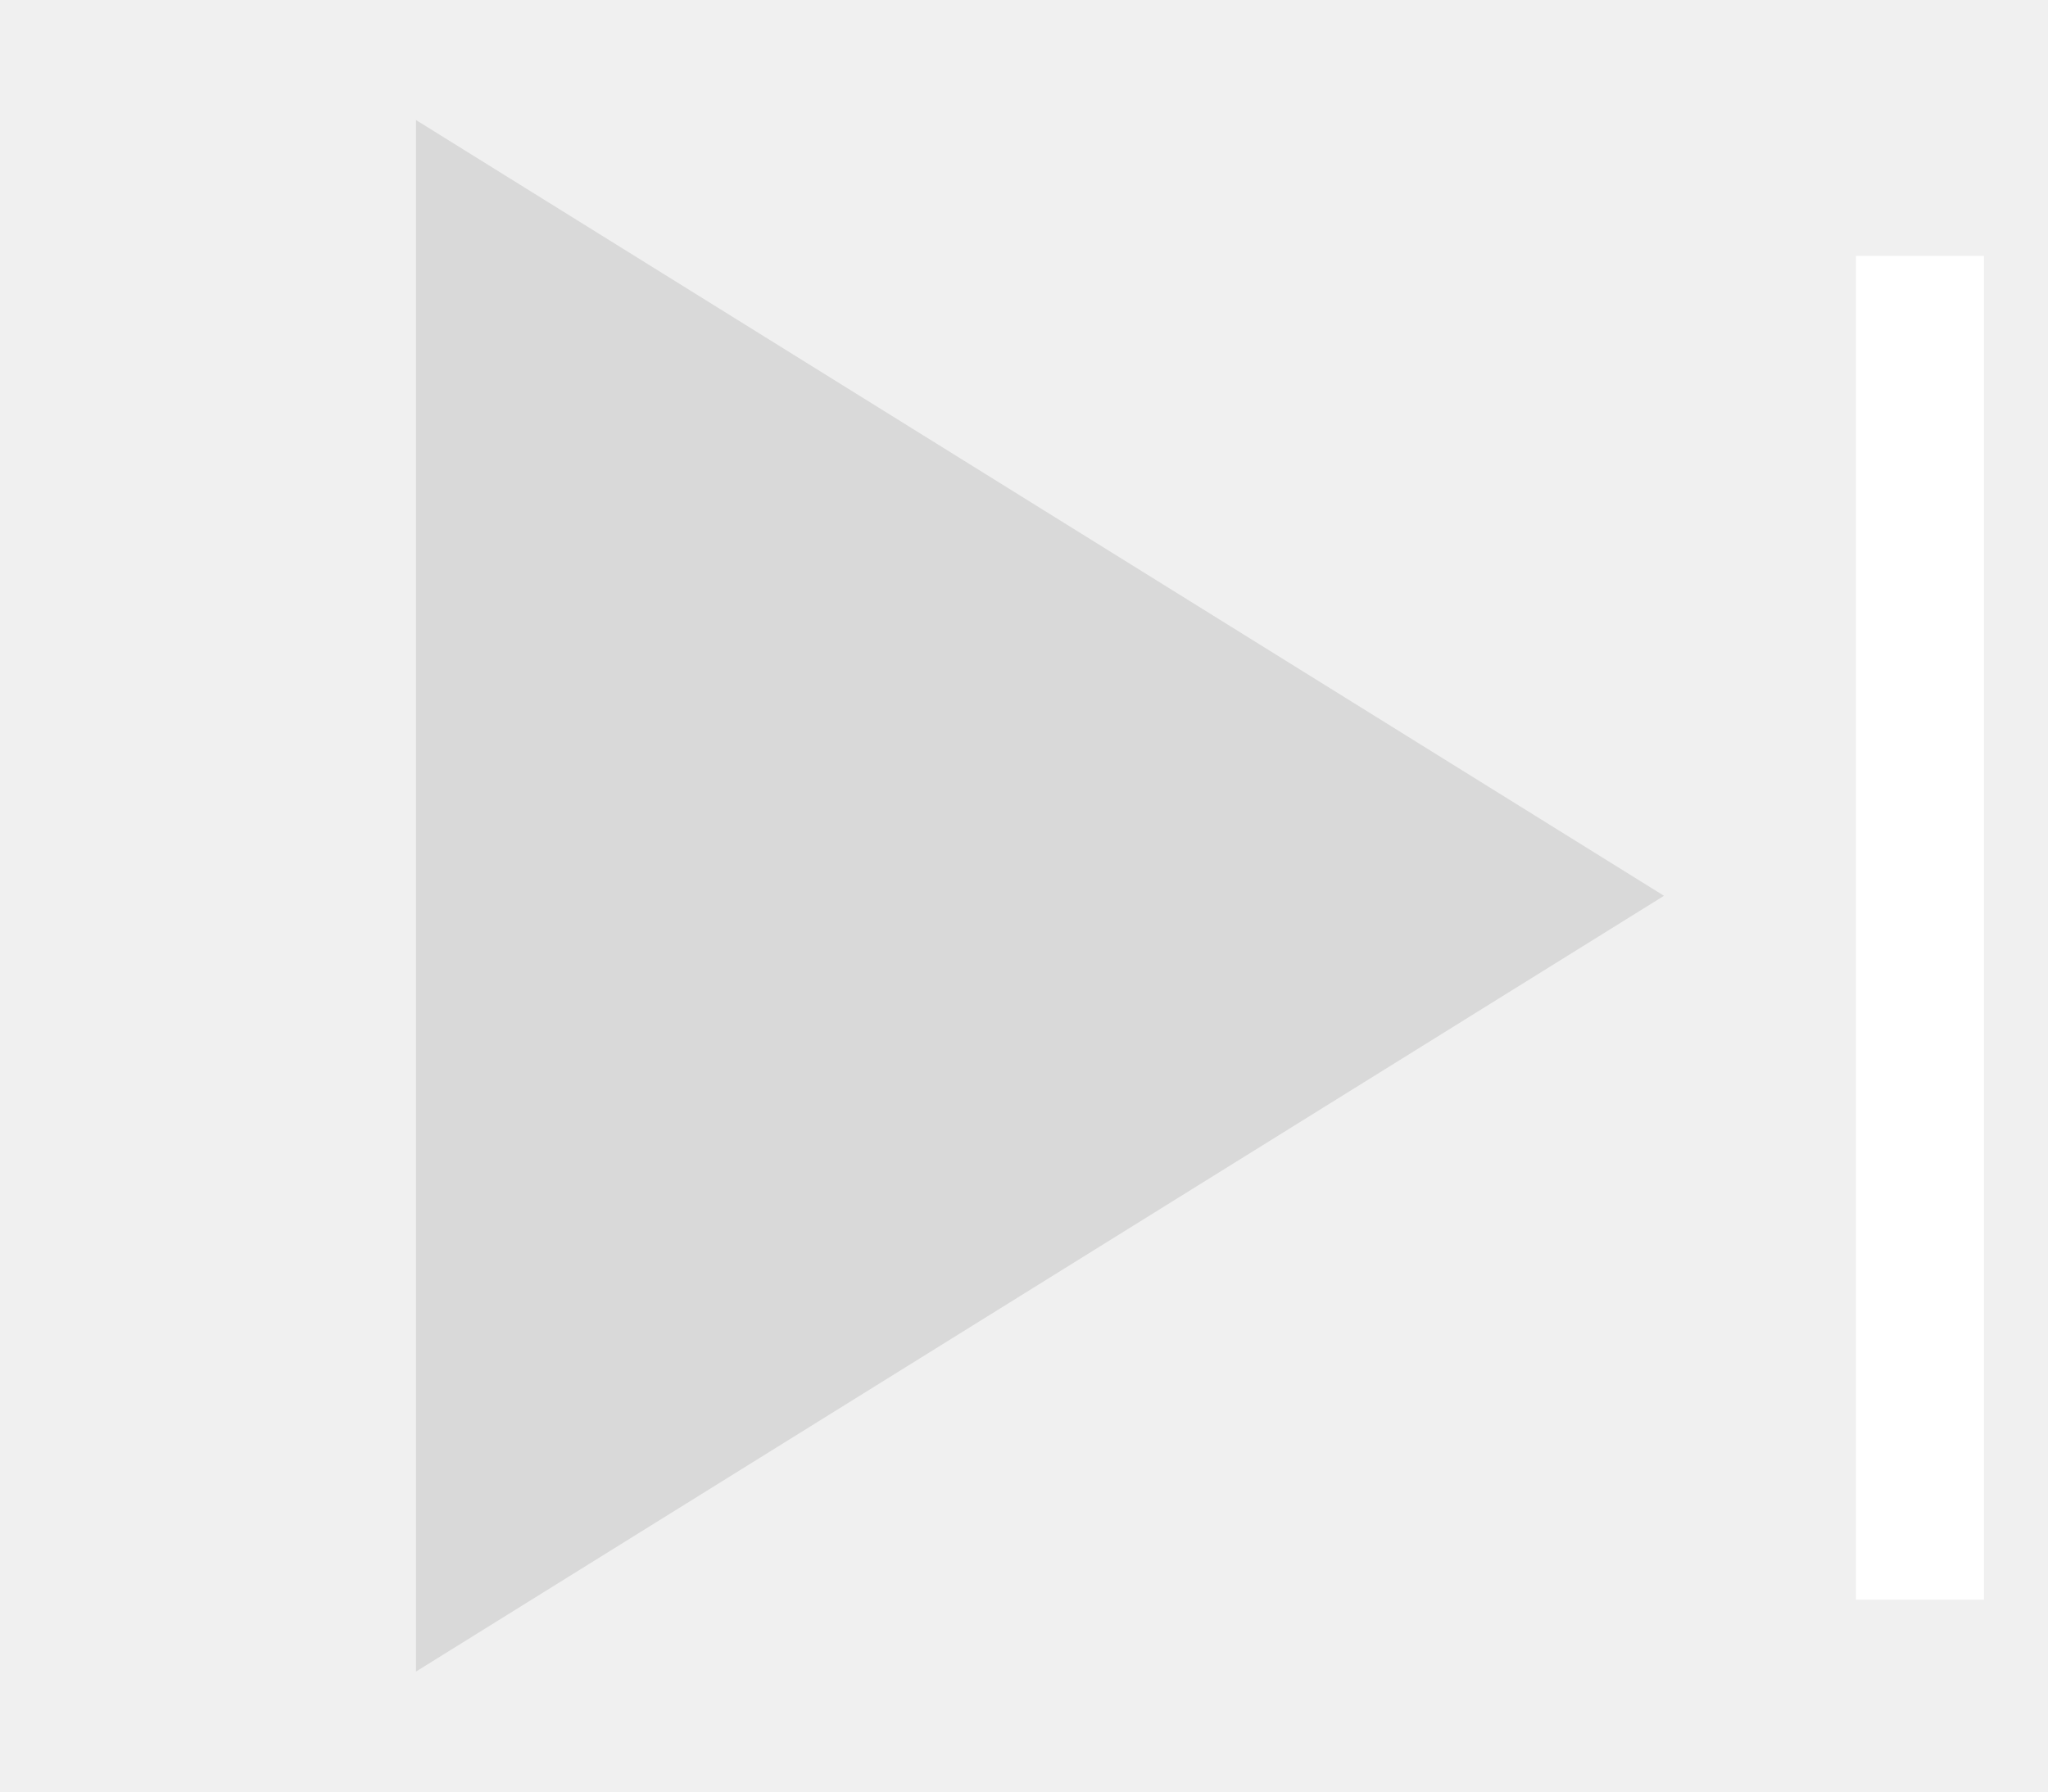
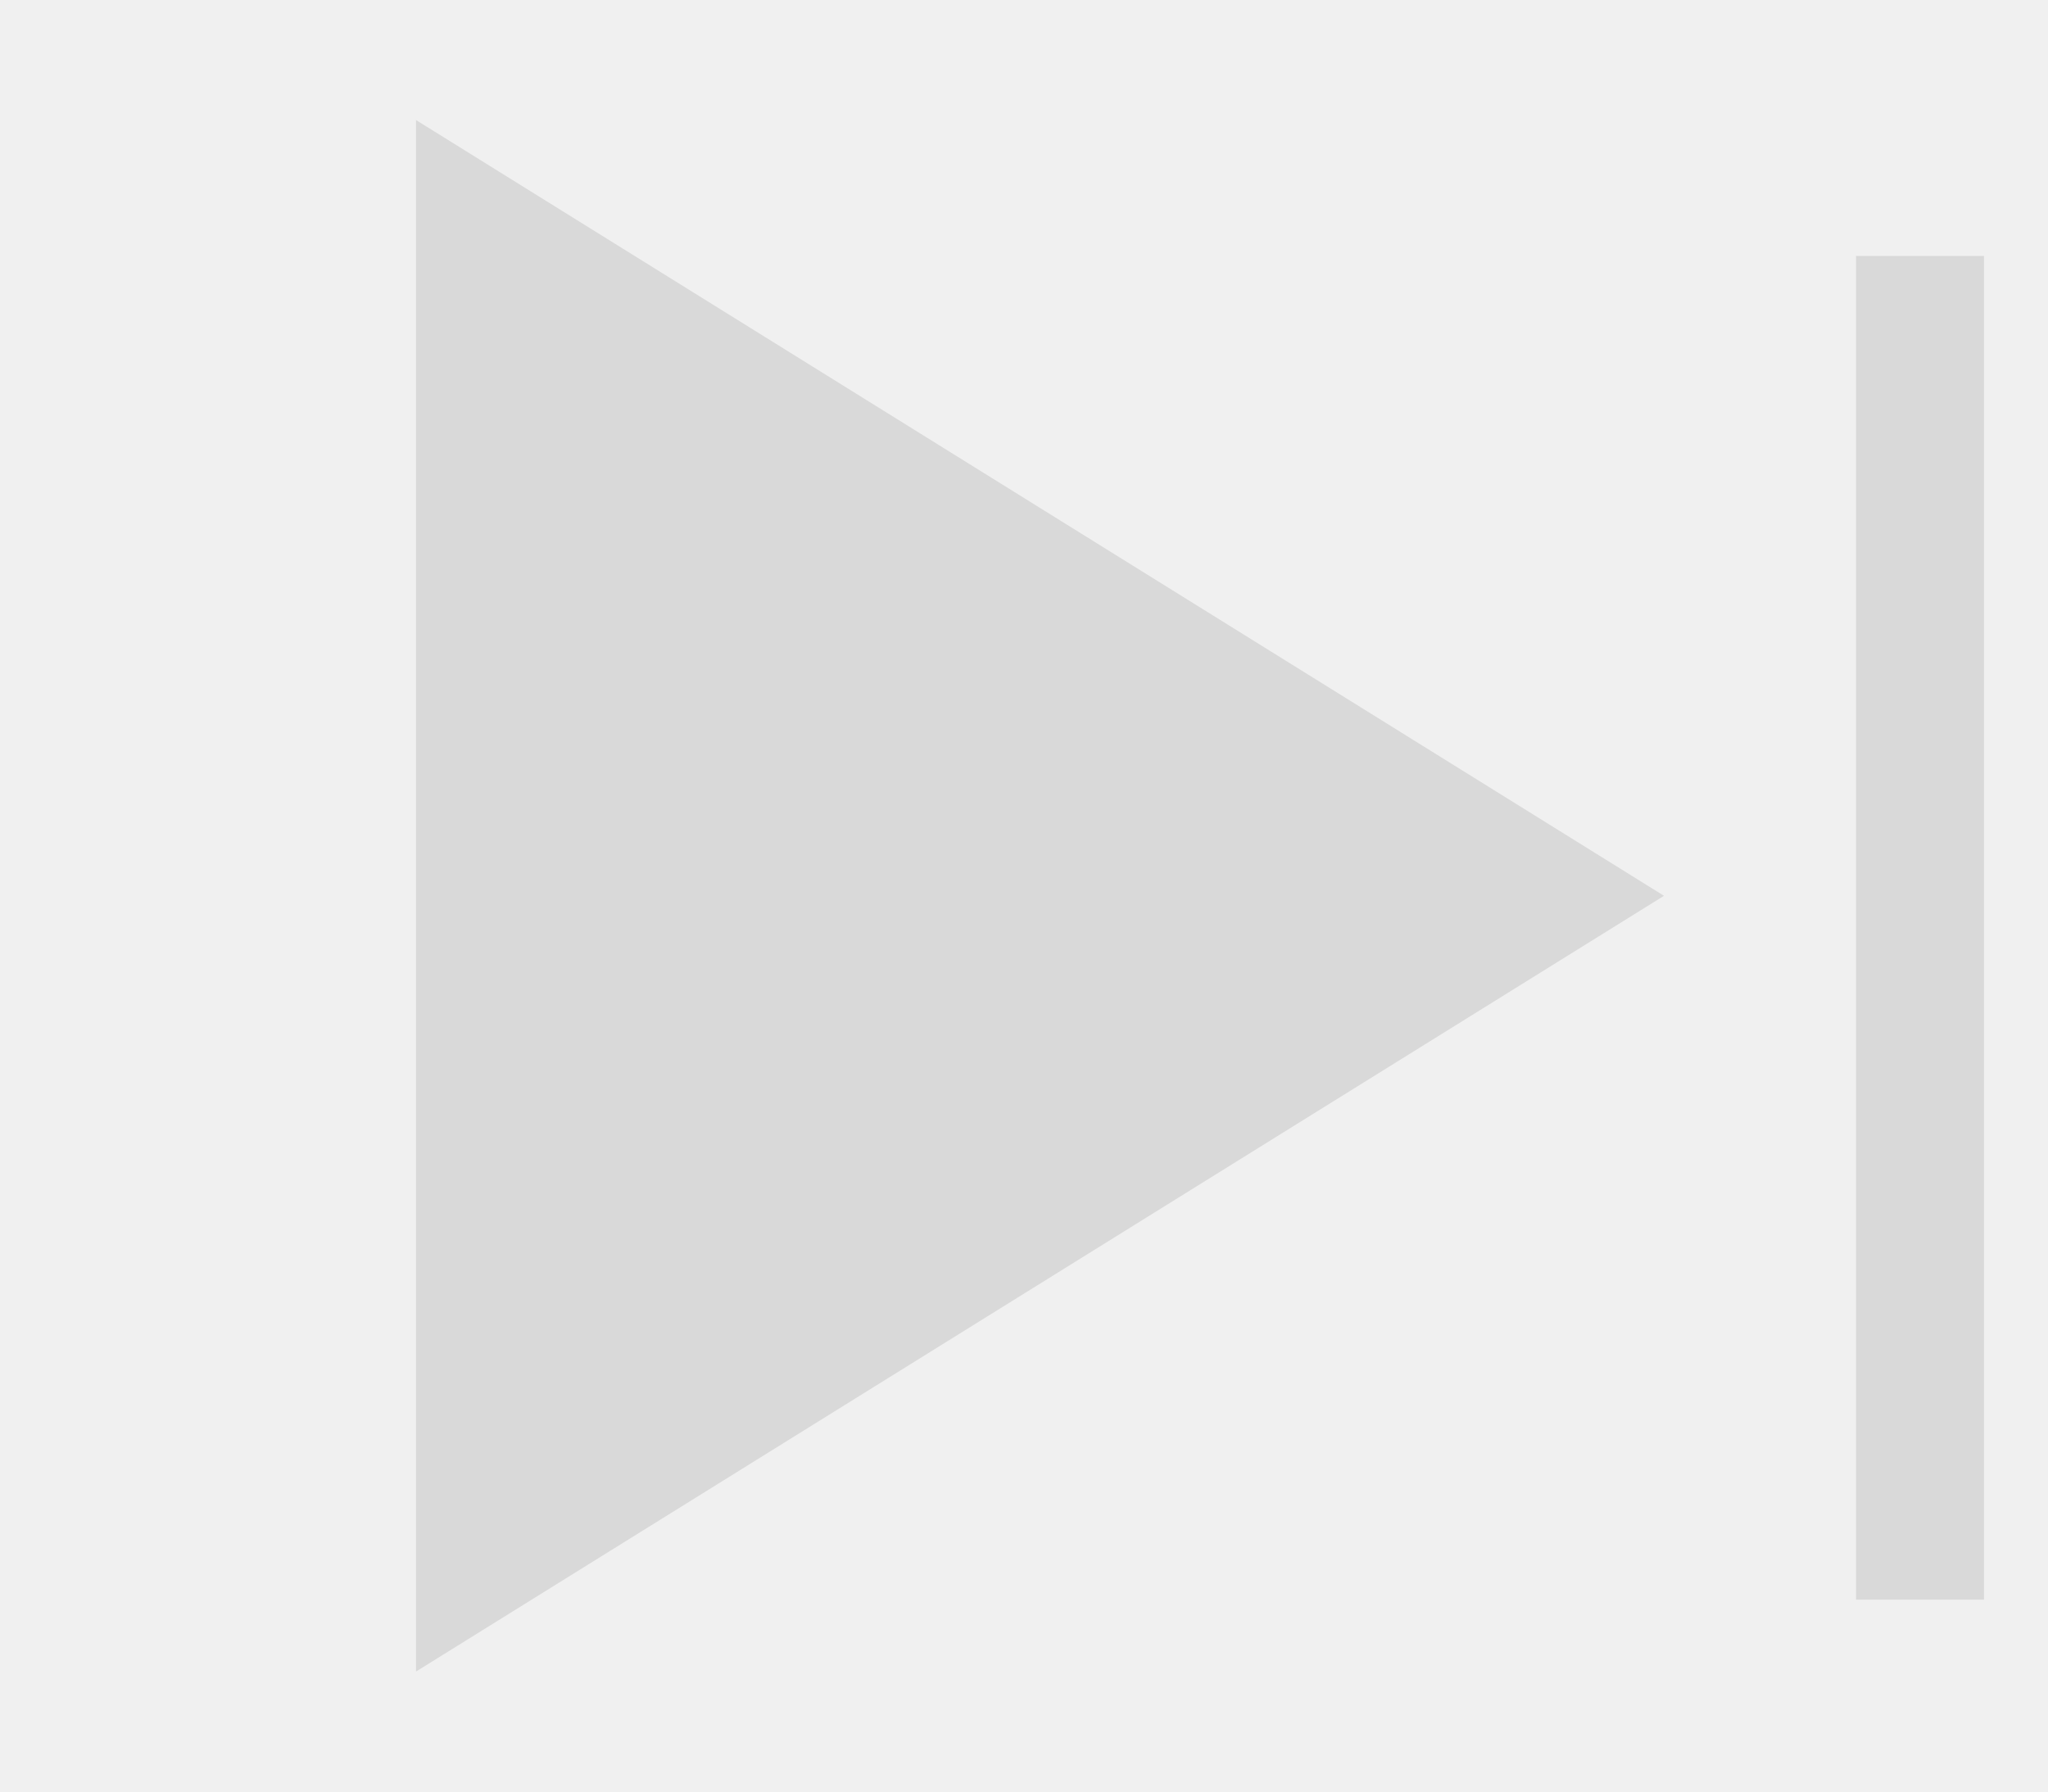
<svg xmlns="http://www.w3.org/2000/svg" width="16" height="14" viewBox="0 0 16 14" fill="none">
-   <path d="M15 2V12.5" stroke="white" />
+   <path d="M15 2V12.5" stroke="#D9D9D9" />
  <path d="M13 7L3.25 0.938L3.25 13.062L13 7Z" fill="#D9D9D9" />
</svg>
